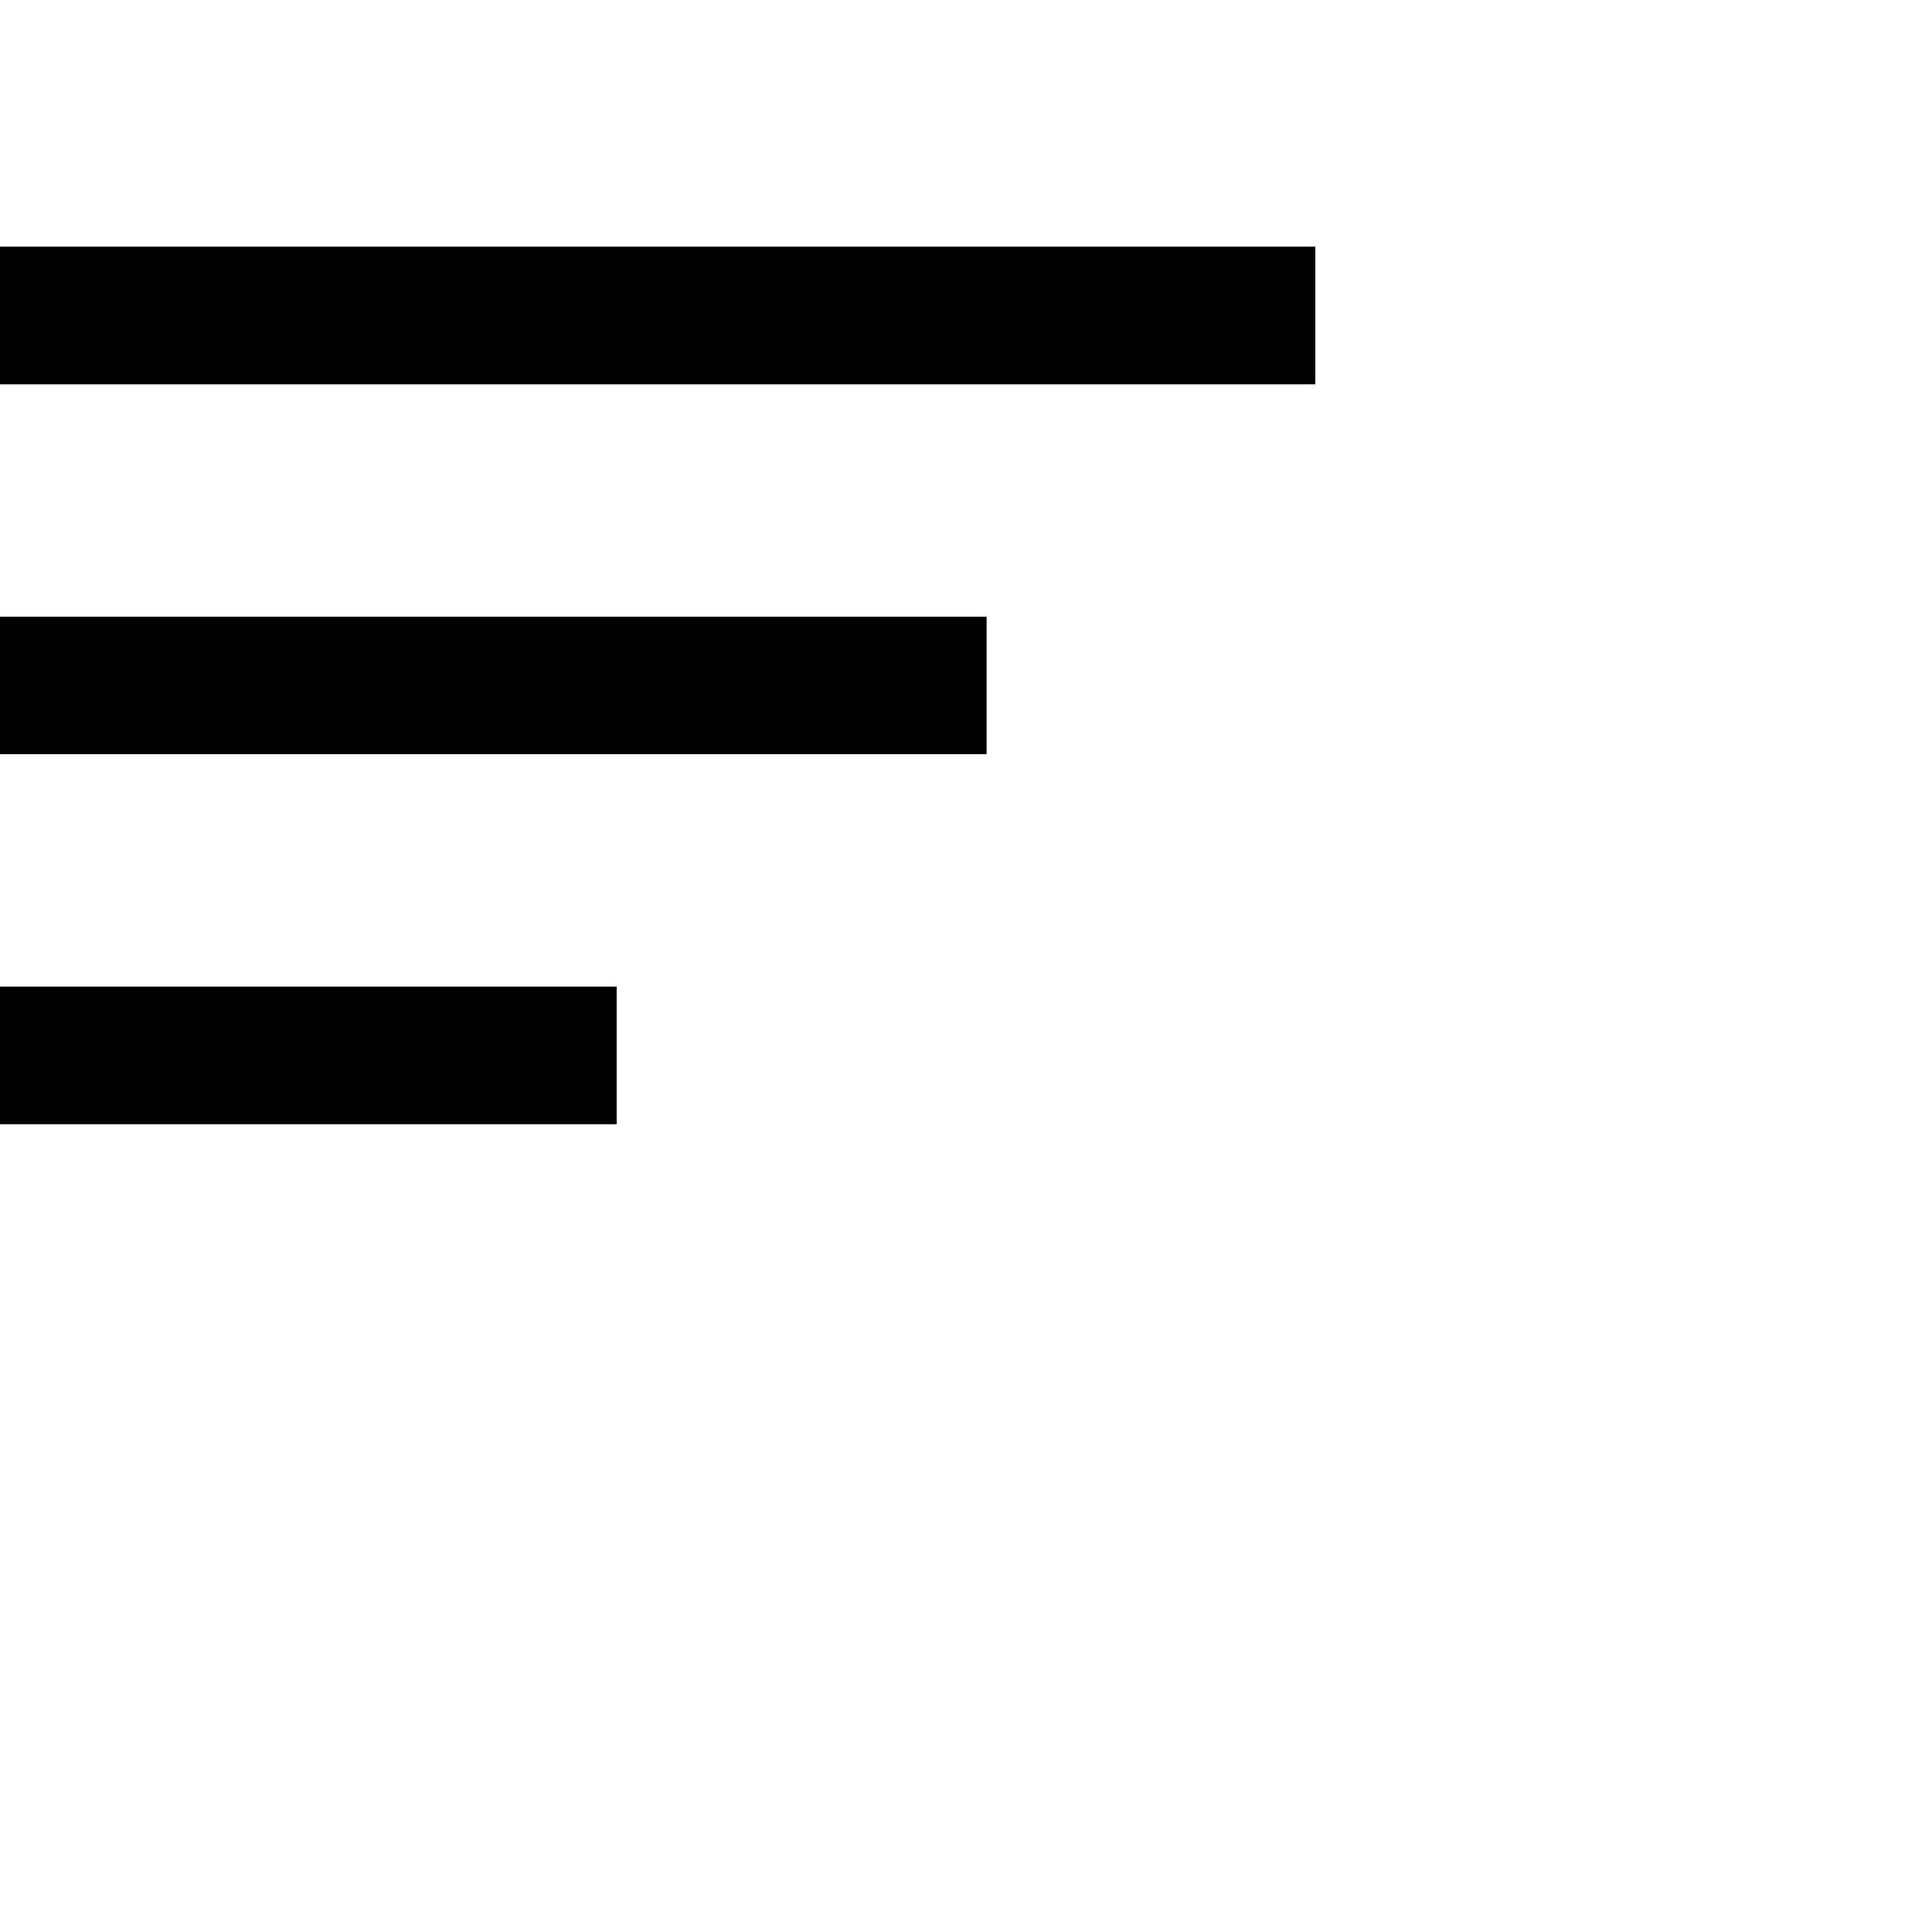
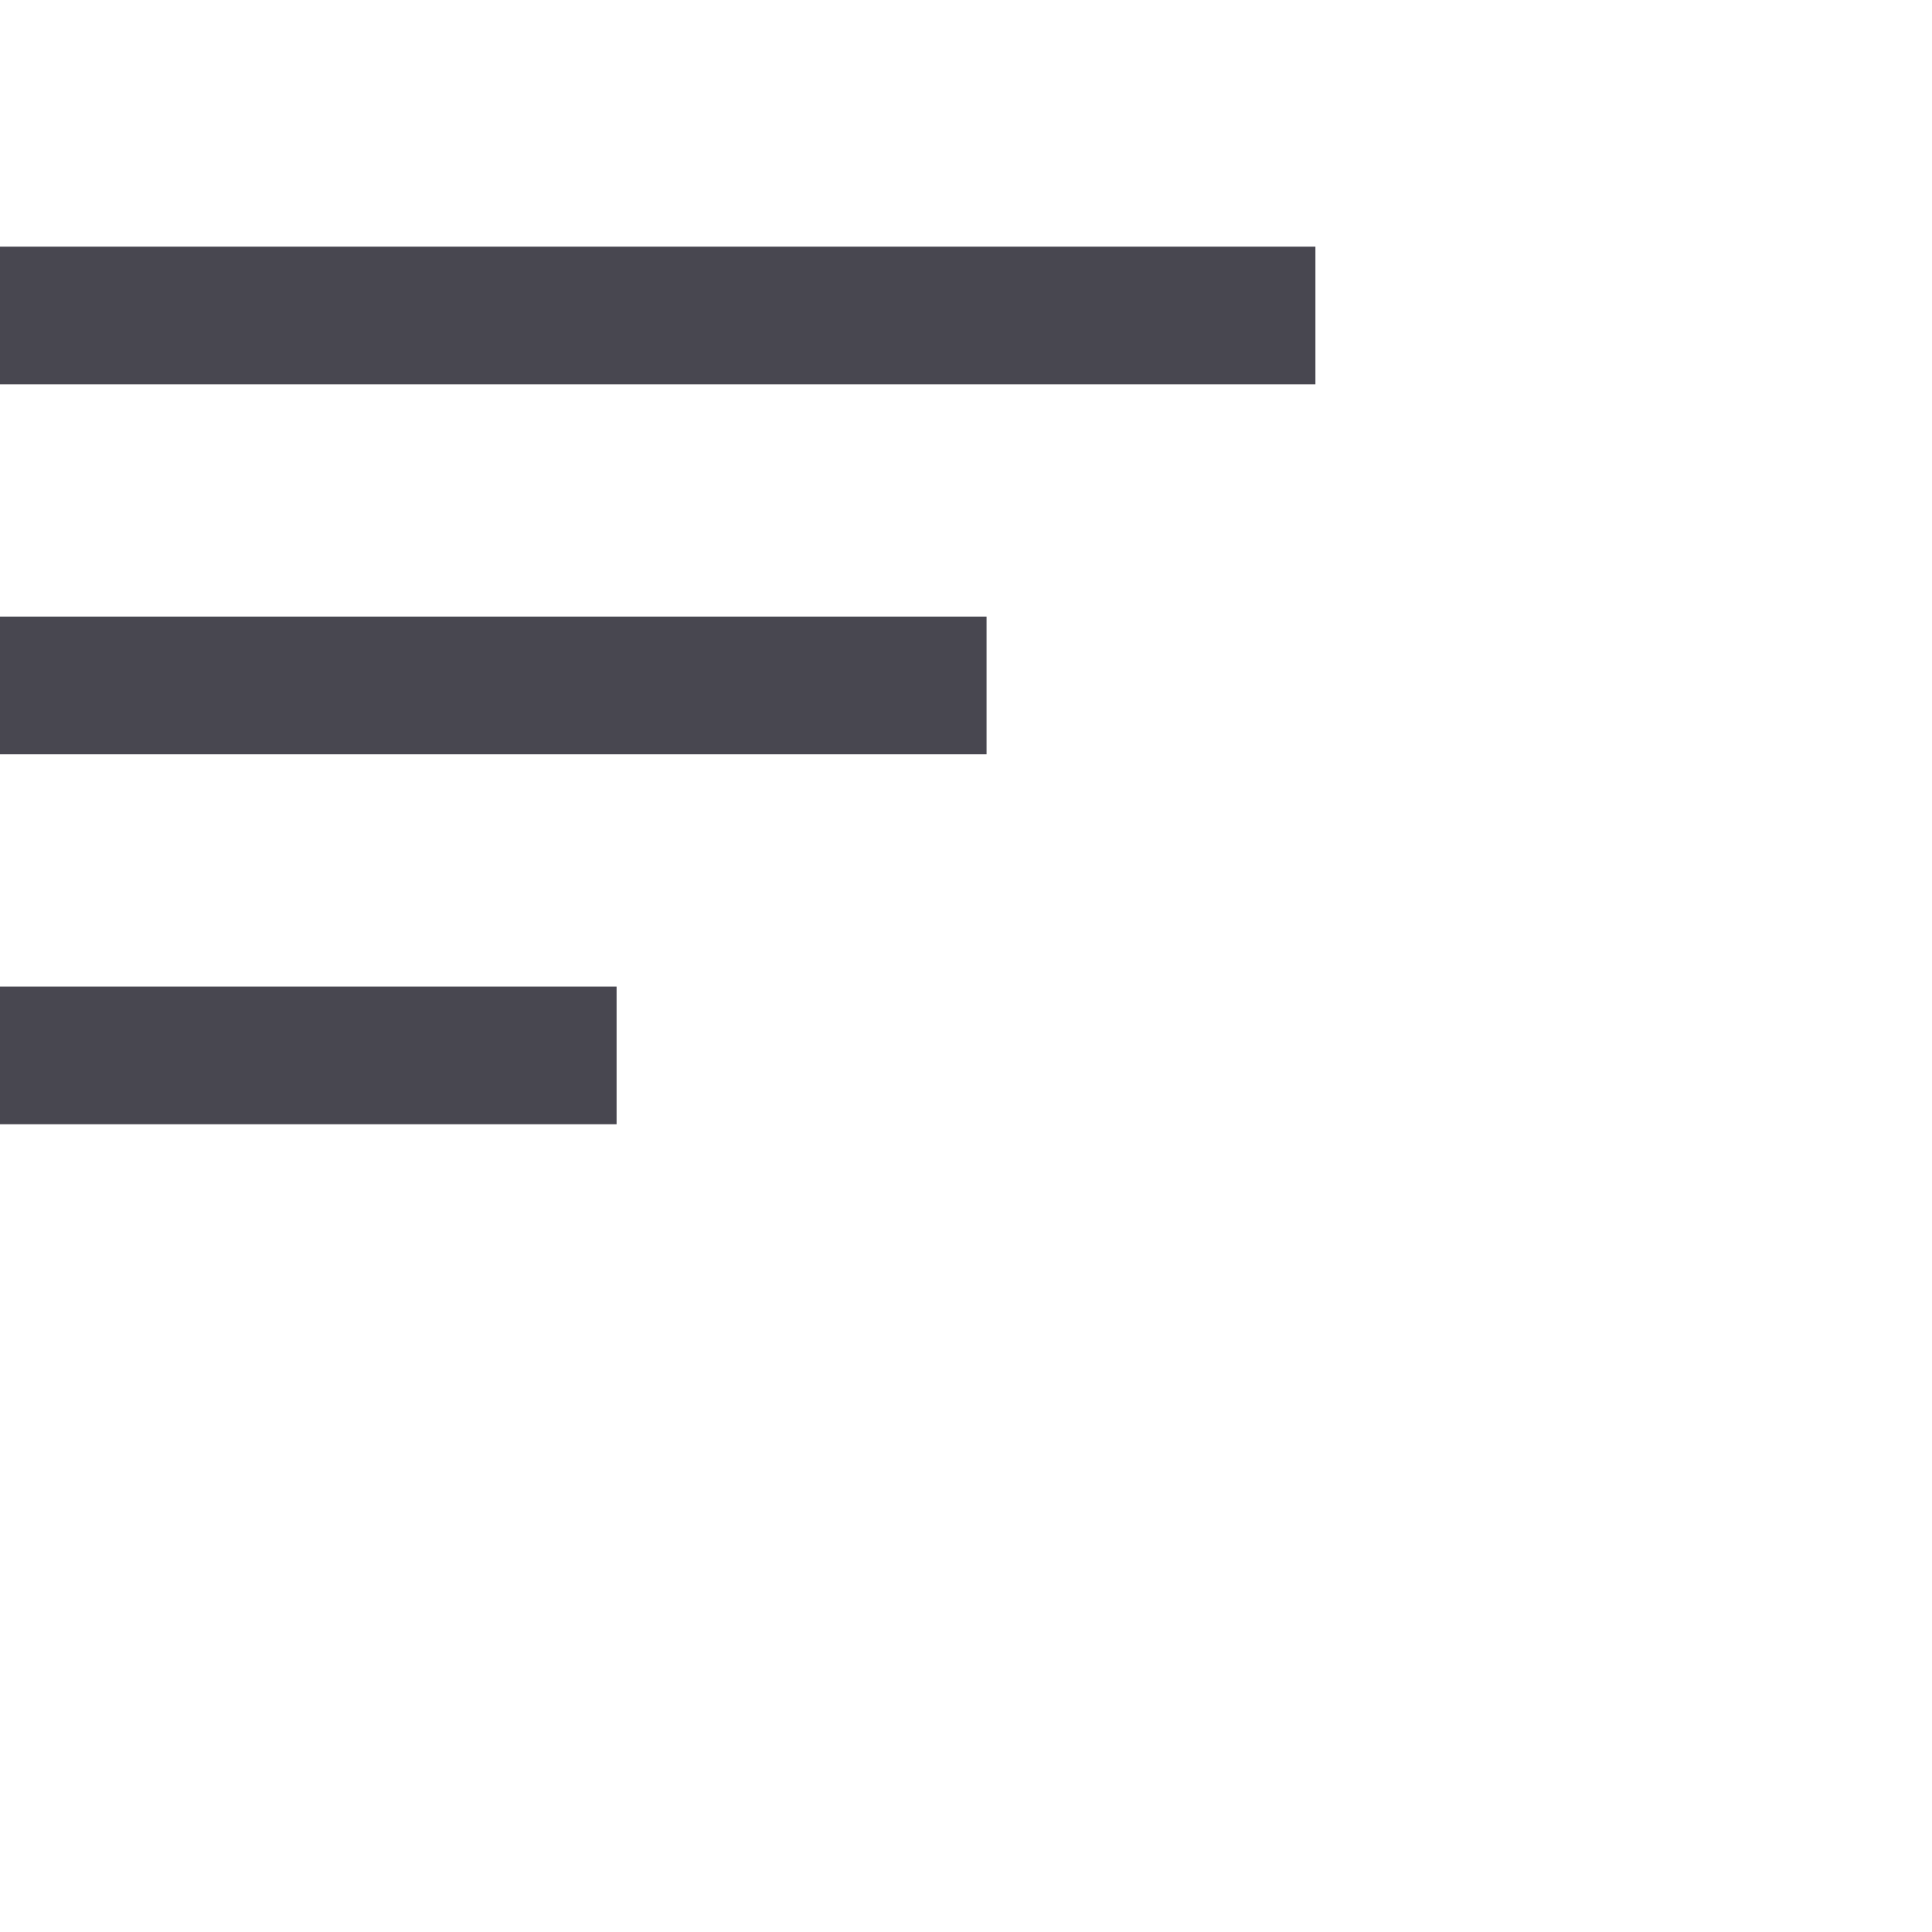
<svg xmlns="http://www.w3.org/2000/svg" style="overflow: visible" width="47" height="47" viewBox="0 0 47 47" fill="none">
-   <rect class="rect-1" x="0" y="6" width="32" height="3.35" fill="black" />
-   <rect class="rect-2" x="0" y="15" width="24" height="3.35" fill="black" />
-   <rect class="rect-3" x="0" y="24" width="15" height="3.35" fill="black" />
+   <rect class="rect-1" x="0" y="6" width="32" height="3.35" fill="#484750" />
+   <rect class="rect-2" x="0" y="15" width="24" height="3.35" fill="#484750" />
+   <rect class="rect-3" x="0" y="24" width="15" height="3.35" fill="#484750" />
</svg>
